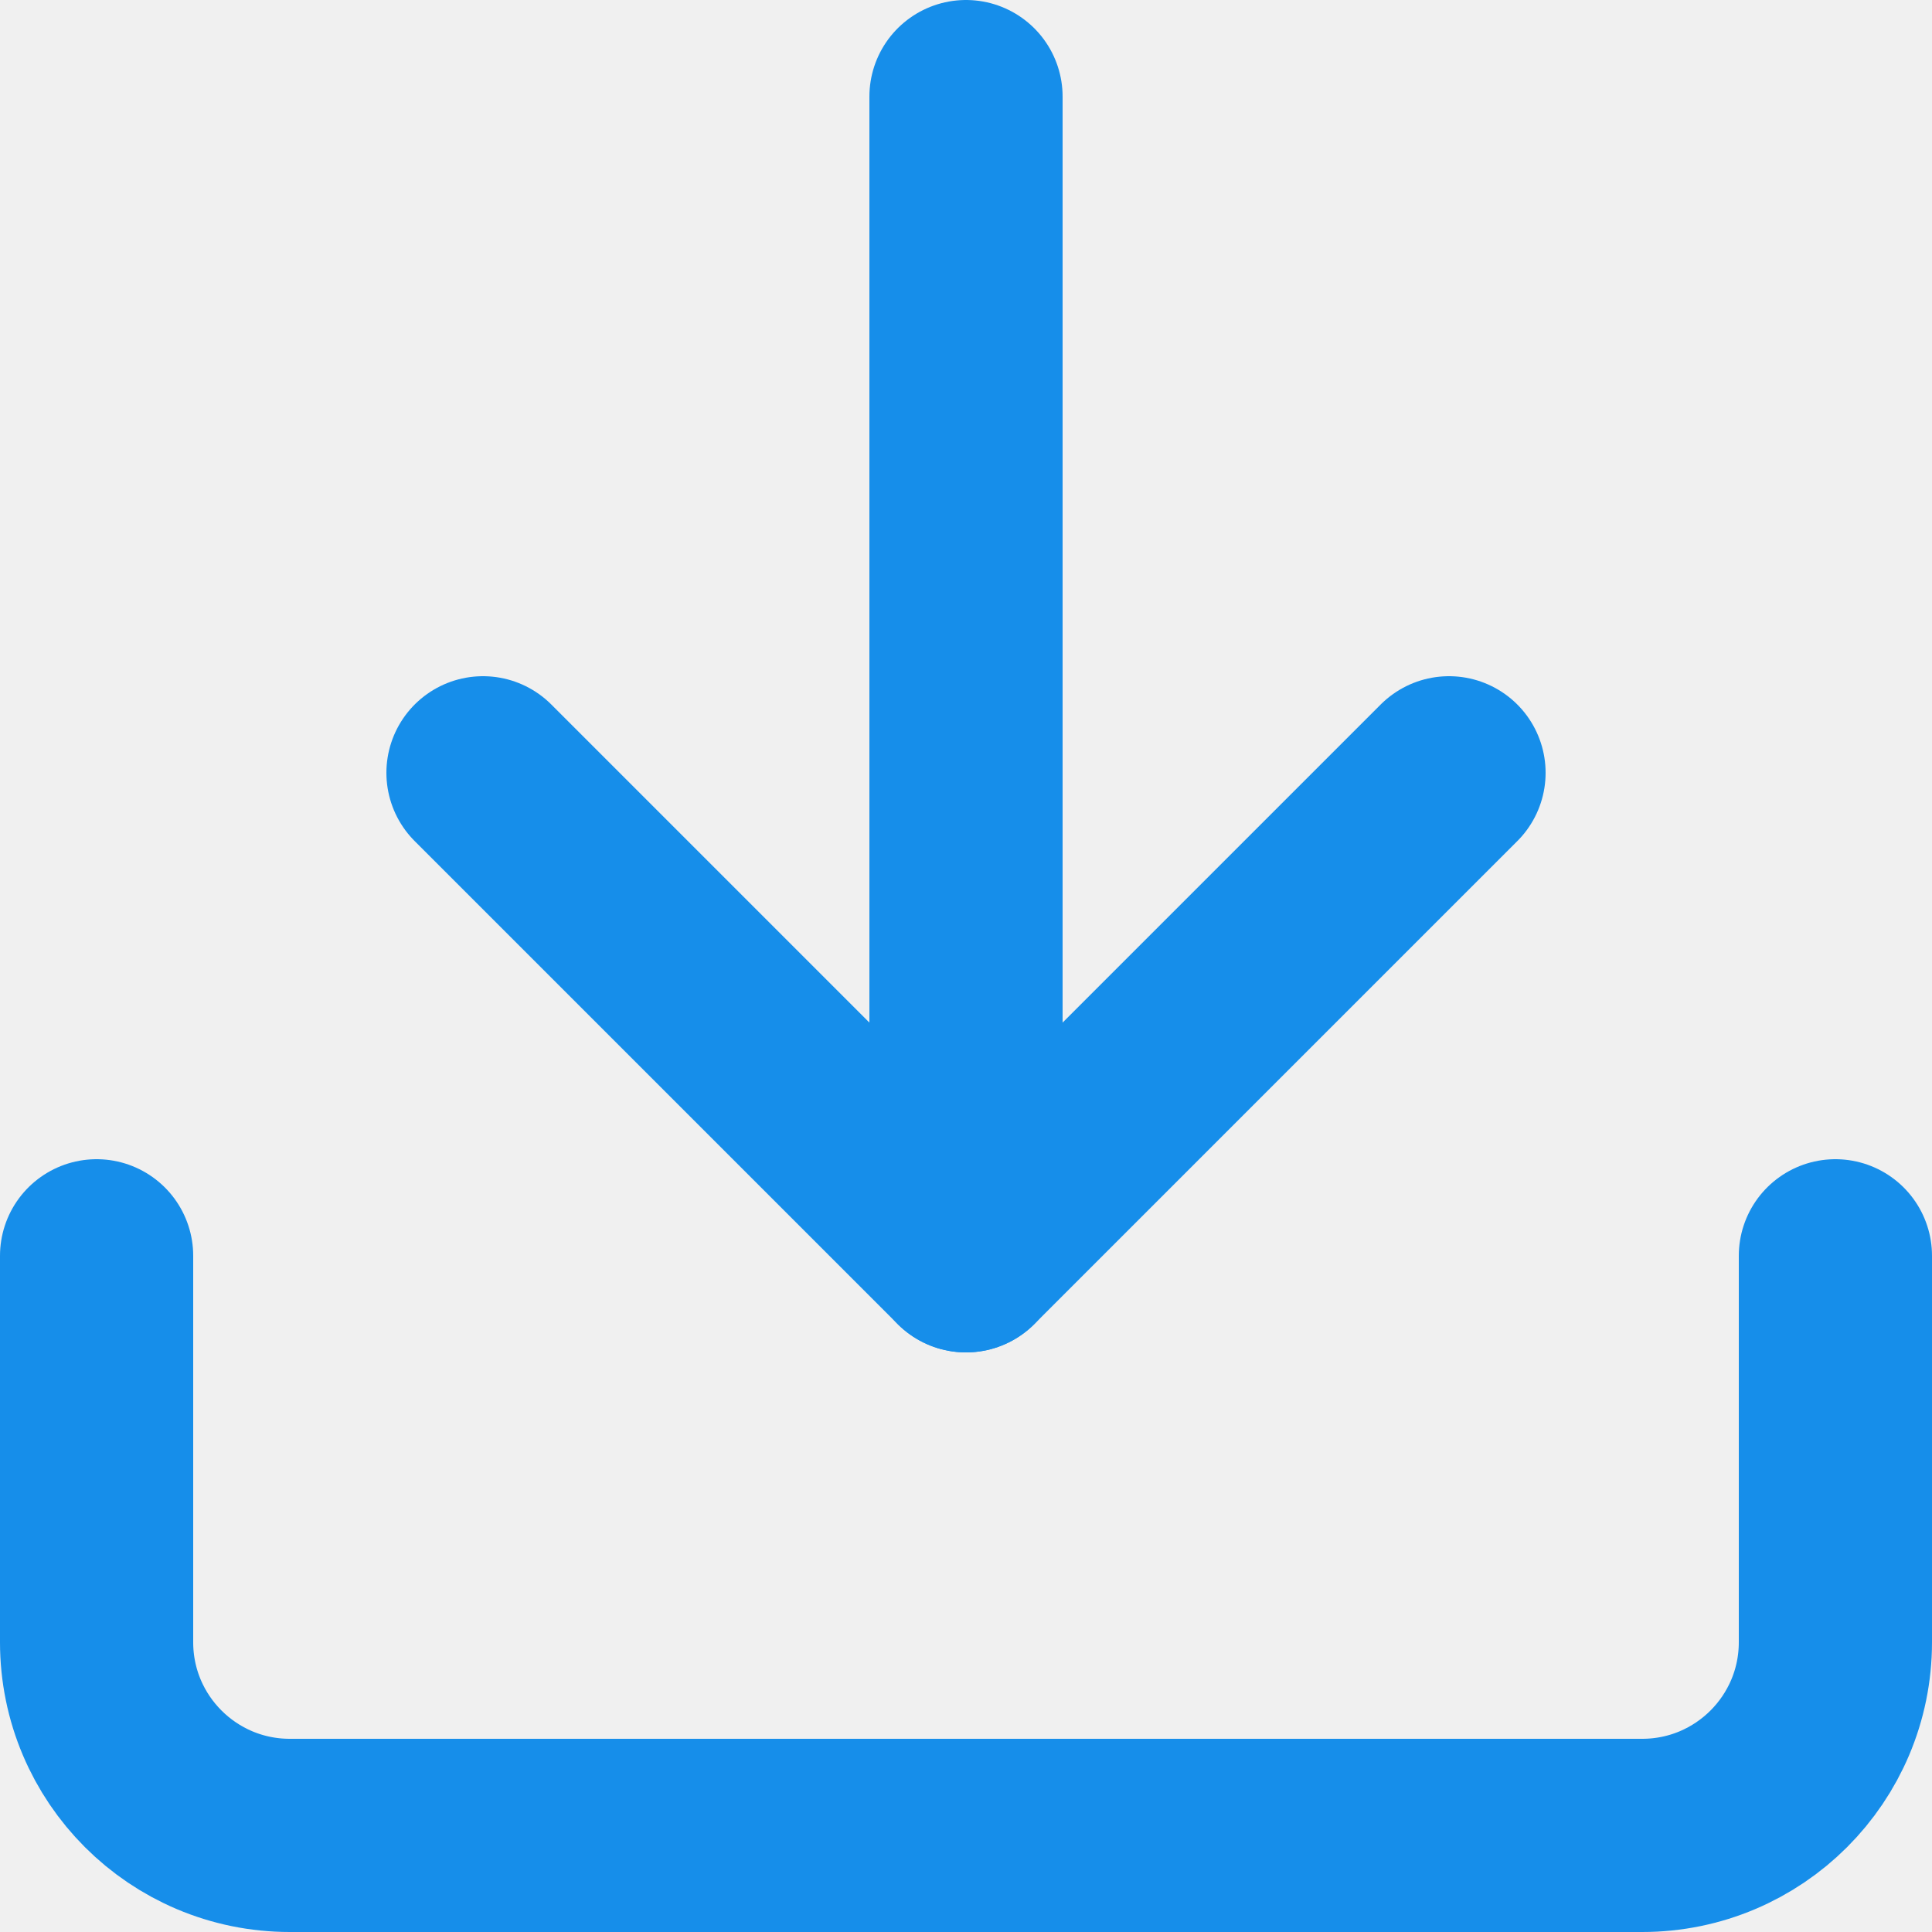
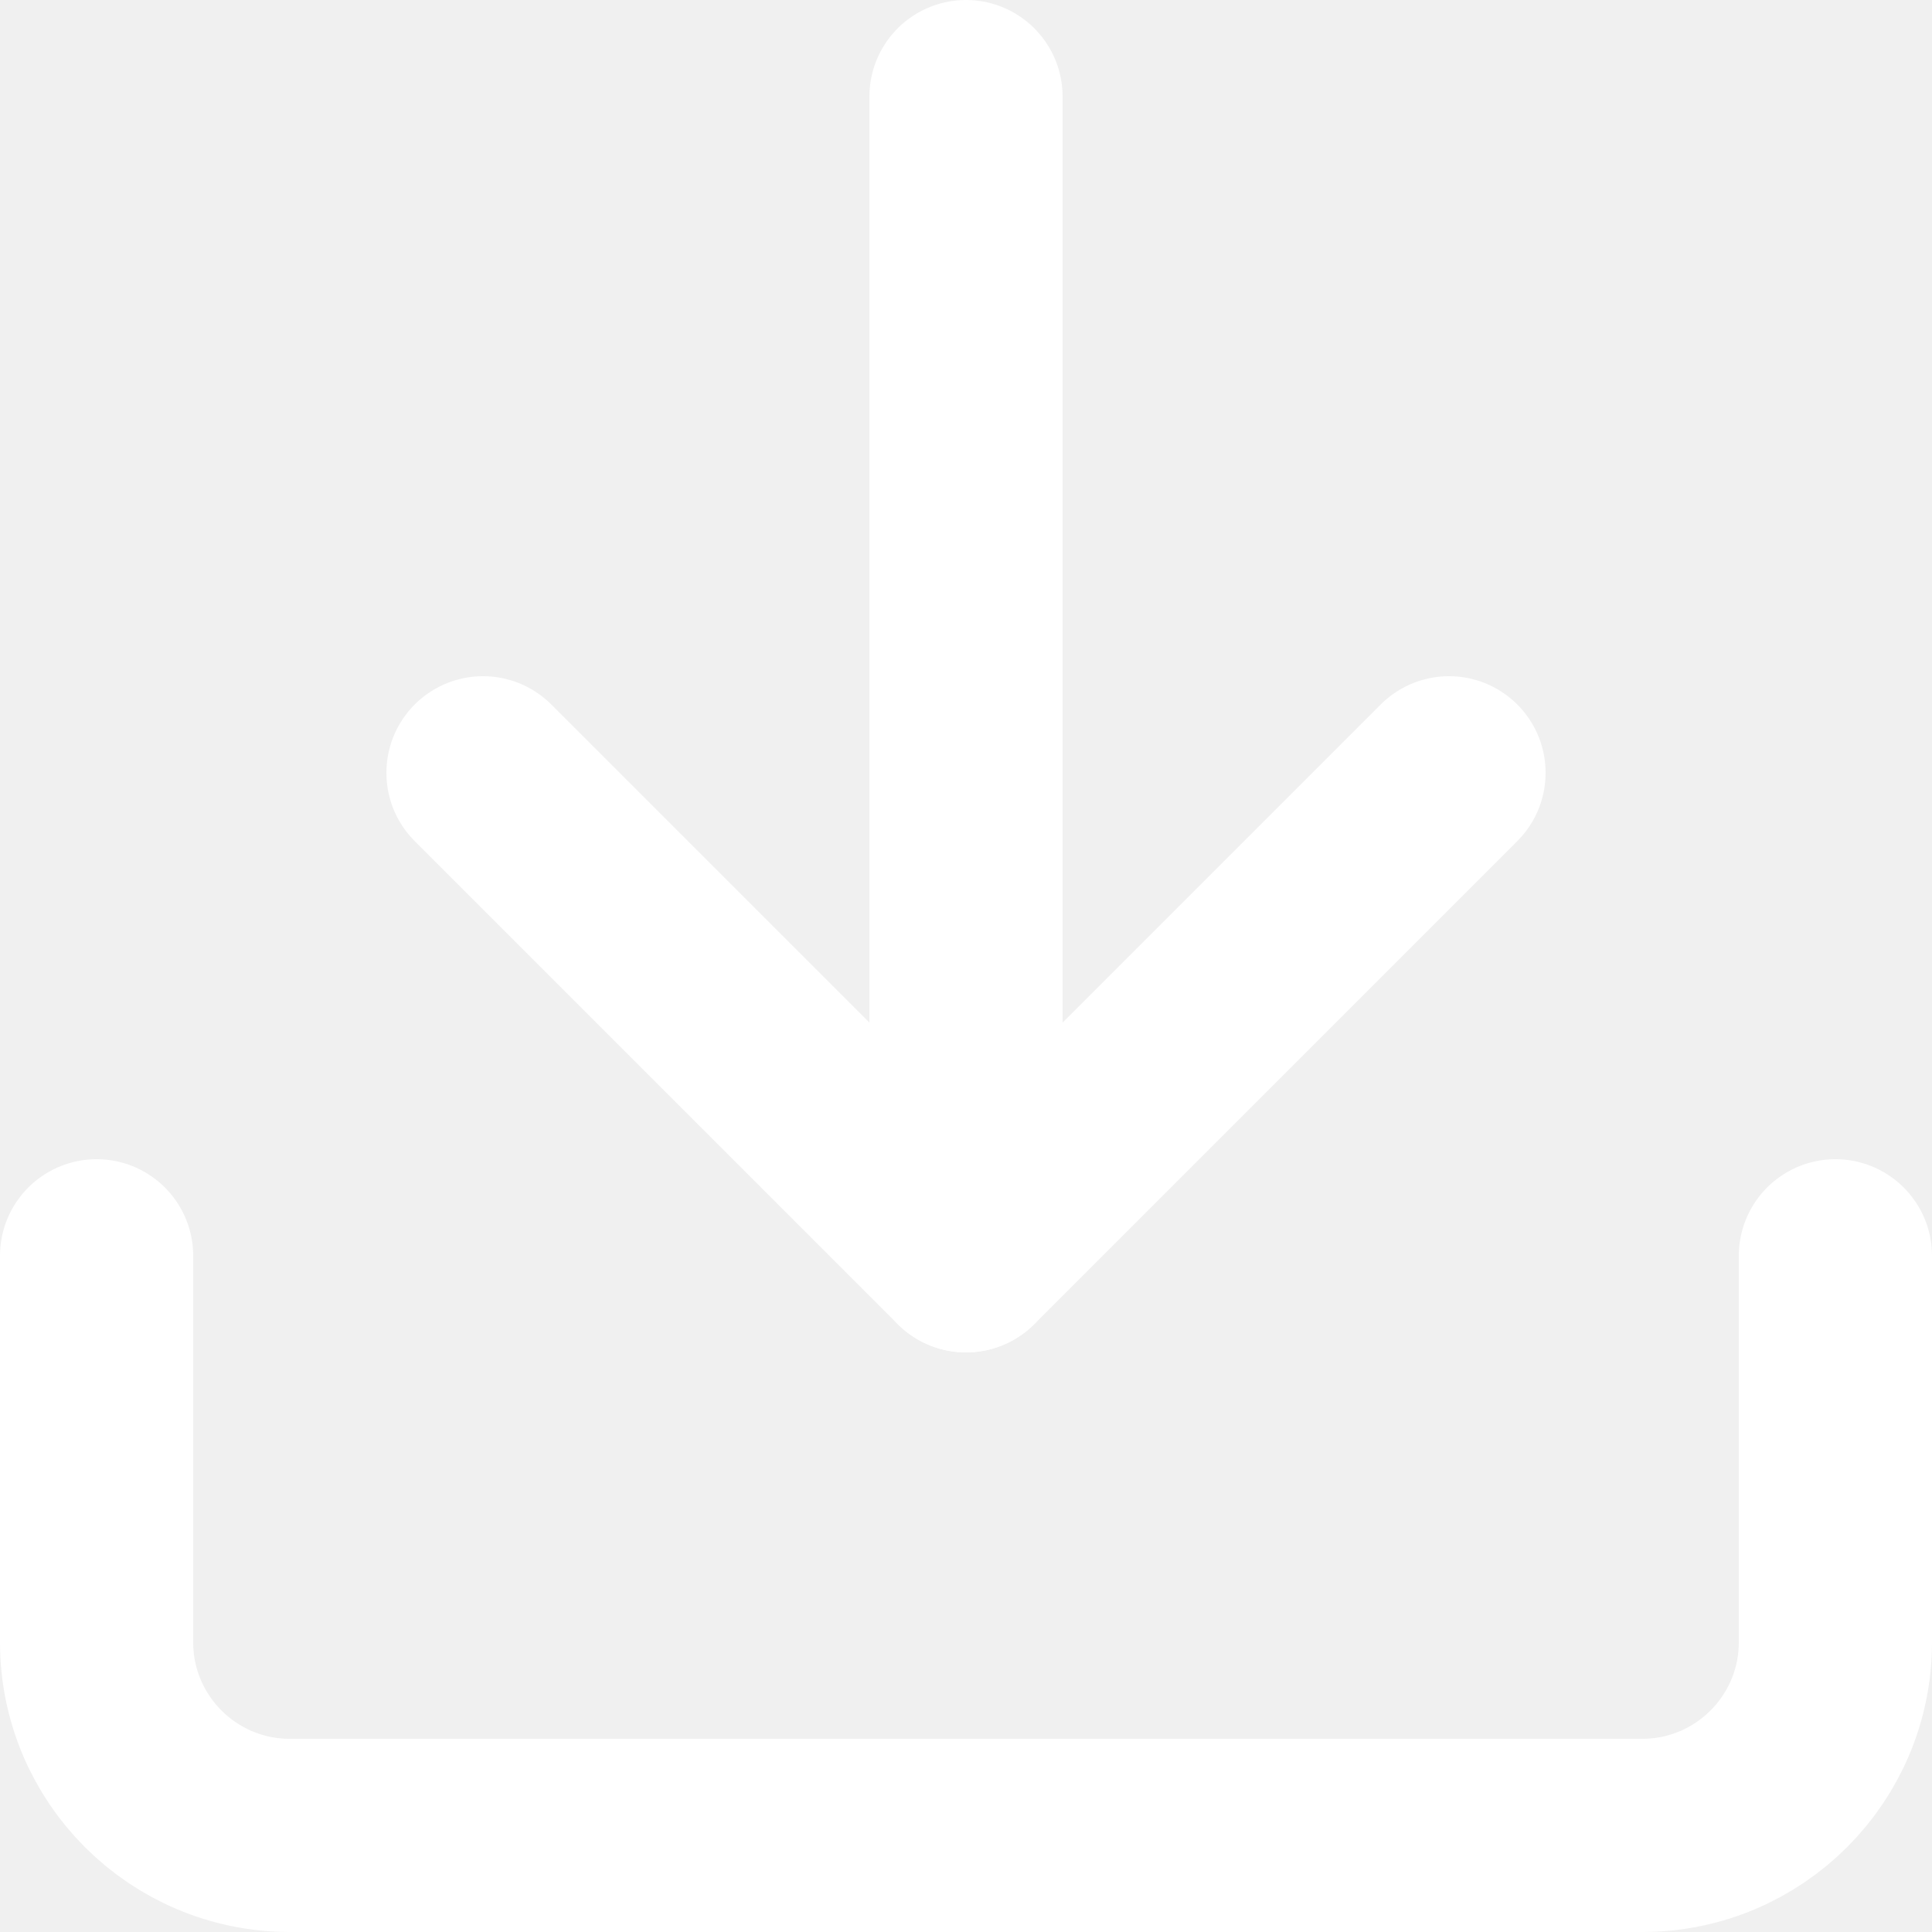
<svg xmlns="http://www.w3.org/2000/svg" width="20" height="20" viewBox="0 0 20 20">
  <defs>
-     <style>.a{fill:none;stroke:#168eea;stroke-linecap:round;stroke-linejoin:round;stroke-width:2px;}</style>
+     <style>.a{fill:none;stroke:#fff;stroke-linecap:round;stroke-linejoin:round;stroke-width:2px;}</style>
  </defs>
  <g transform="translate(-2 -2)">
    <path class="a" d="M21,15v4a2,2,0,0,1-2,2H5a2,2,0,0,1-2-2V15" />
    <path class="a" d="M7,10l5,5,5-5" />
    <line class="a" y1="12" transform="translate(12 3)" />
  </g>
</svg>
